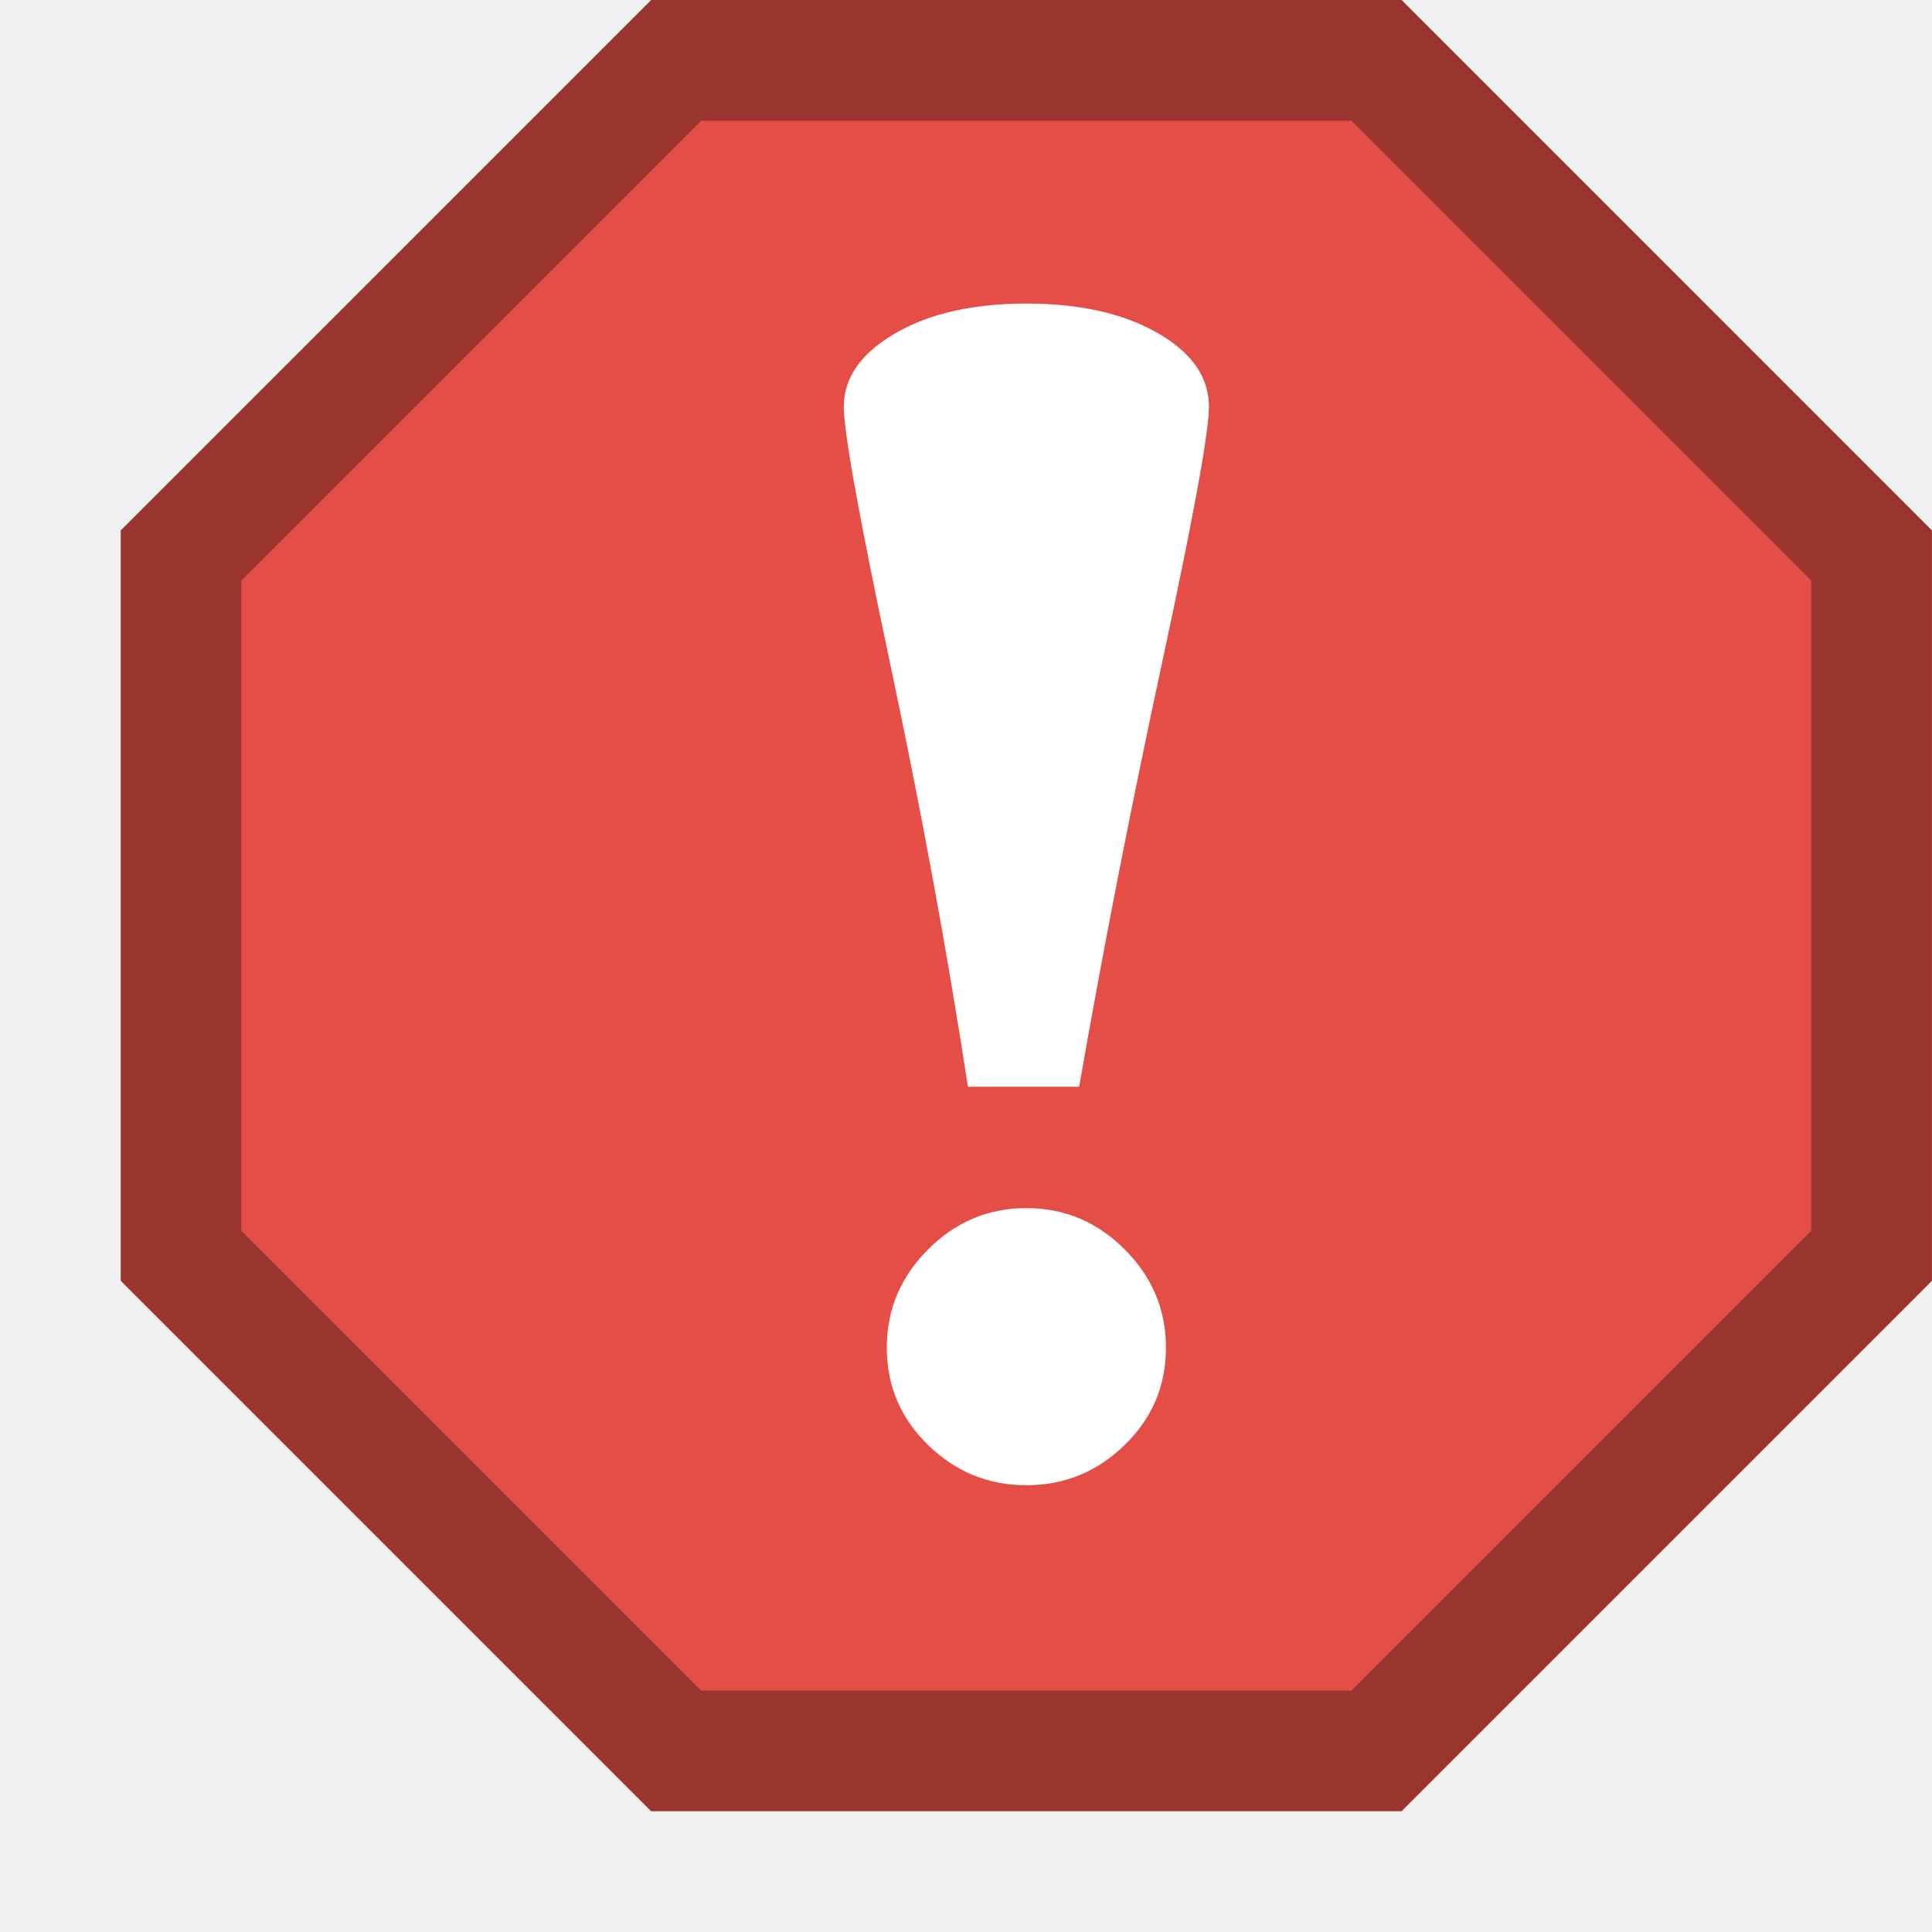
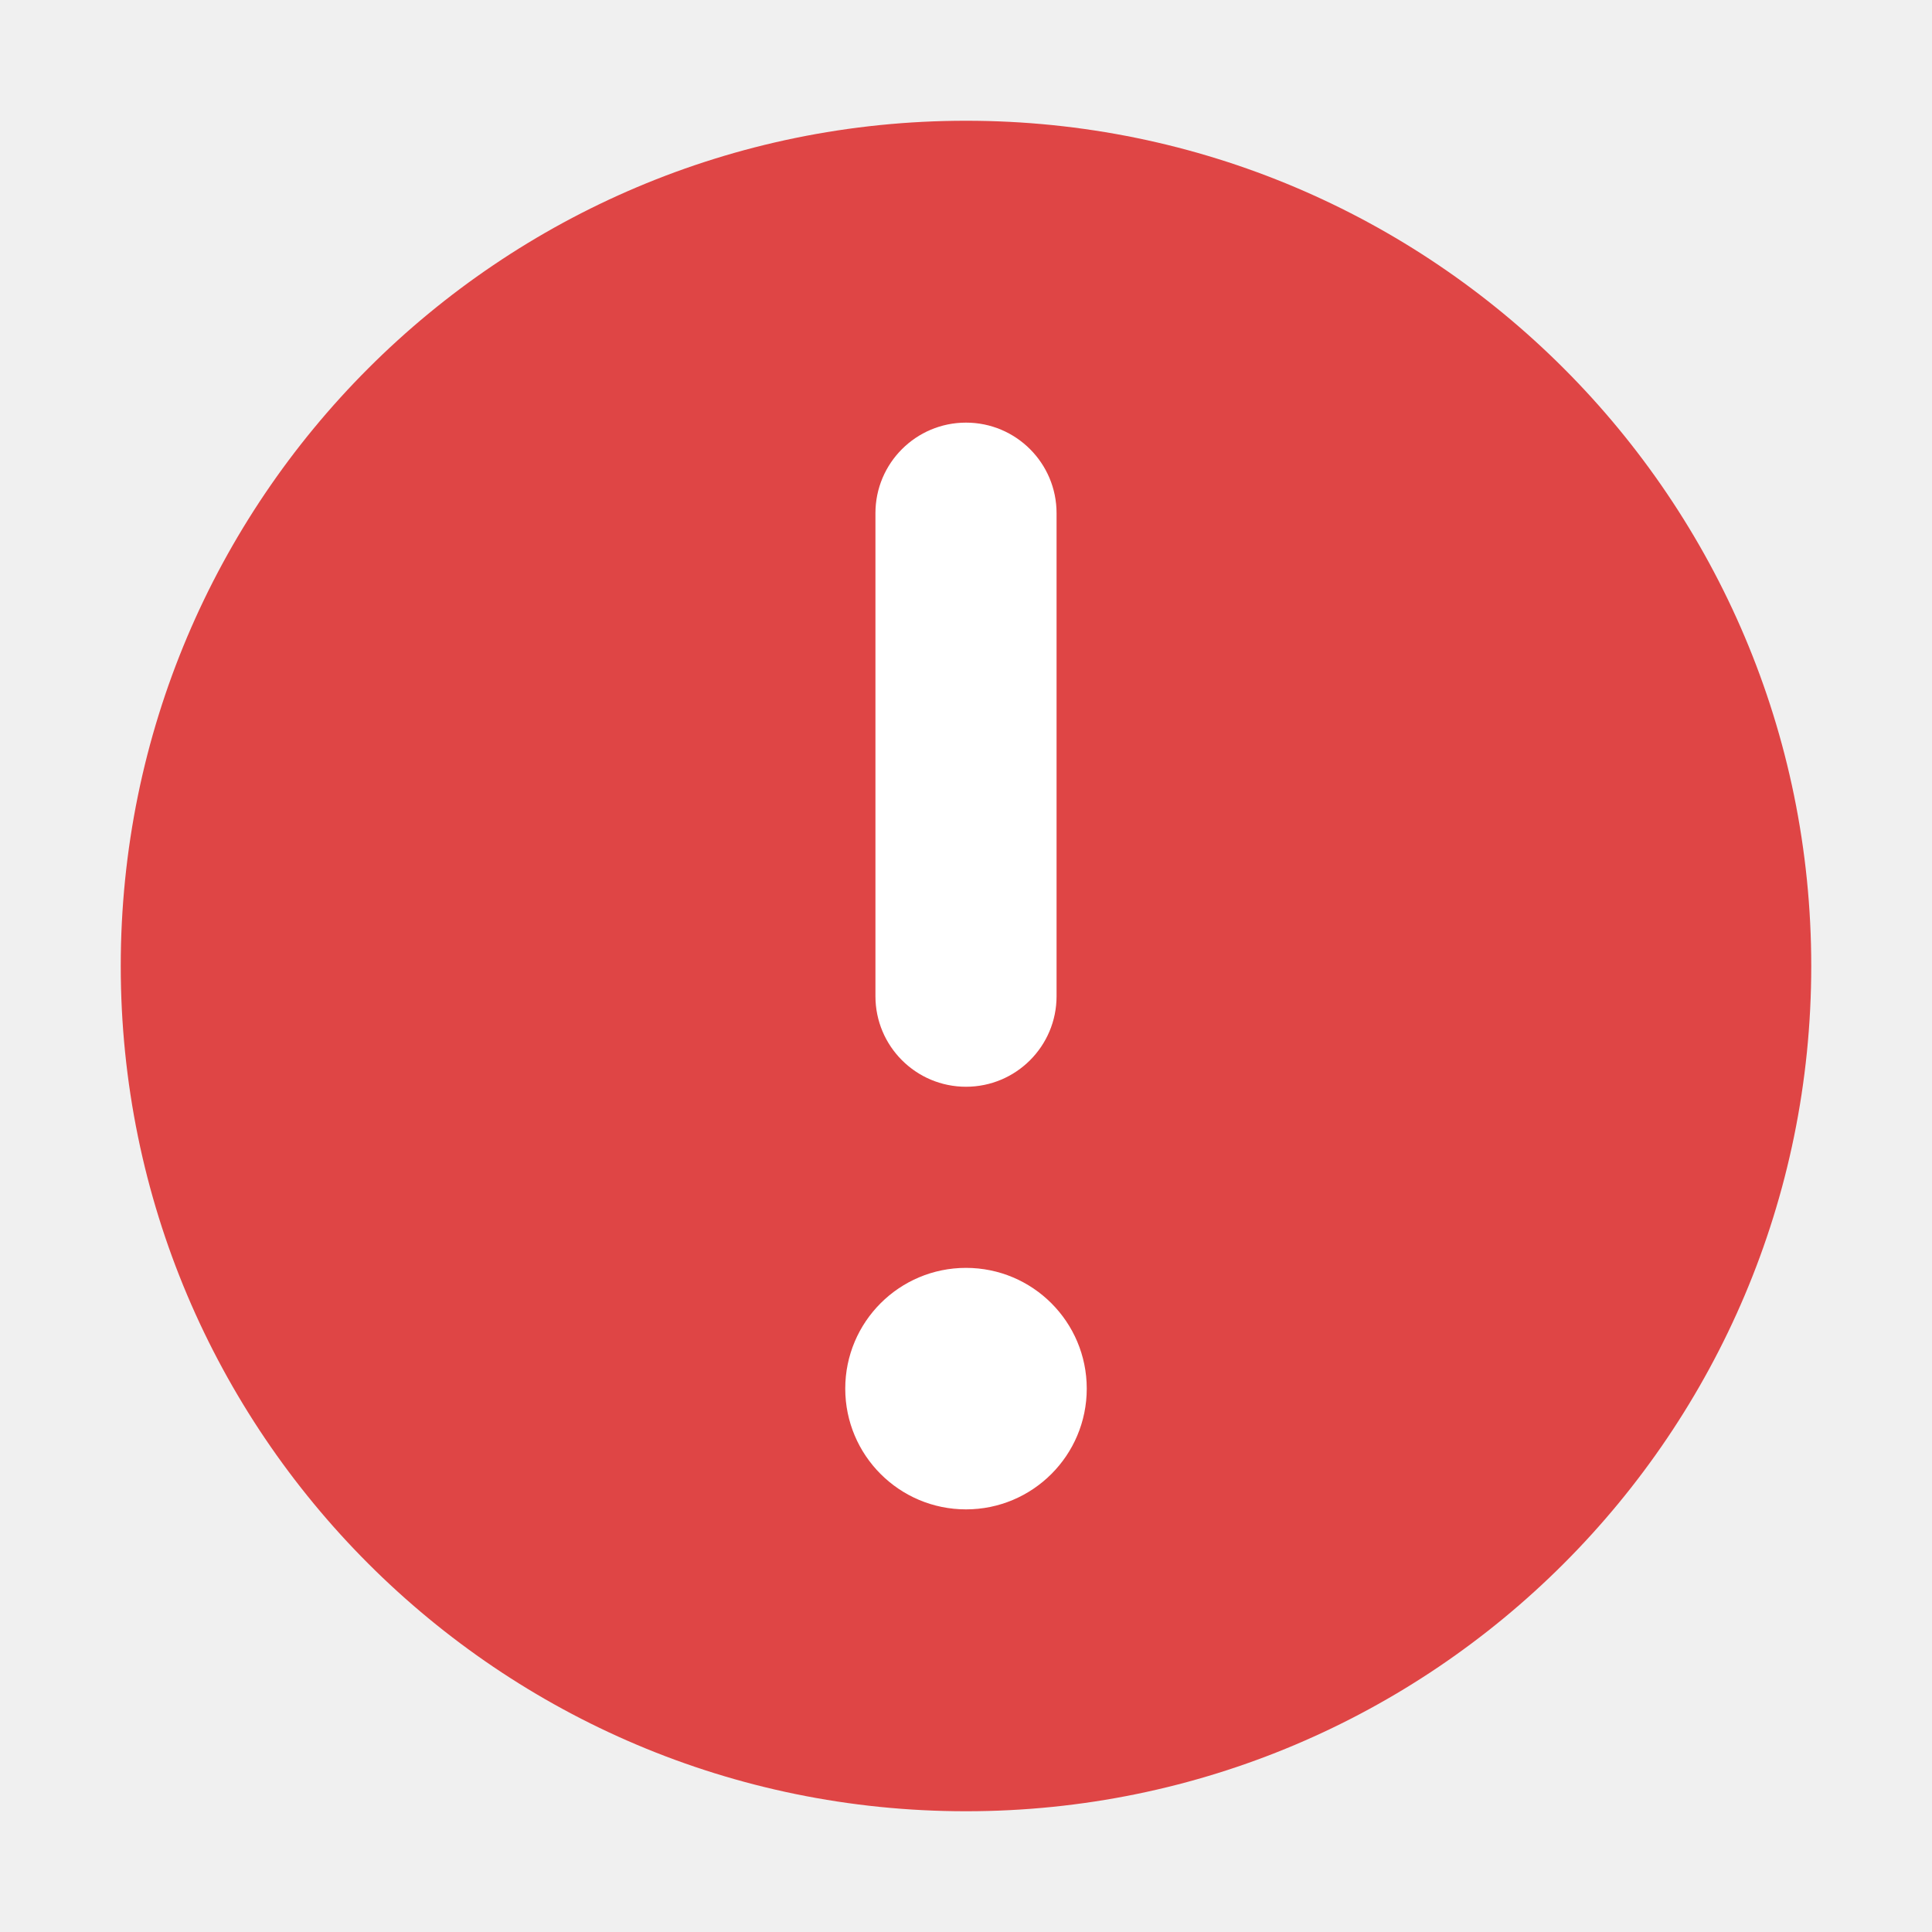
- <svg xmlns="http://www.w3.org/2000/svg" id="New_Vector" width="16" height="16" version="1.1" viewBox="0 0 16 16">
-   <defs>
-     <style>
-       .st0 {
-         fill: #fff;
-       }
- 
-       .st1 {
-         fill: #e44e46;
-       }
- 
-       .st2 {
-         opacity: .33;
-       }
-     </style>
-   </defs>
-   <g>
-     <polygon class="st1" points="11.607 0 5.393 0 1 4.393 1 10.607 5.393 15 11.607 15 16 10.607 16 4.393 11.607 0" />
-     <g class="st2">
-       <path d="M11.192,1l3.808,3.808v5.385l-3.808,3.808h-5.385l-3.808-3.808v-5.385l3.808-3.808h5.385M11.607,0h-6.213L1,4.393v6.213l4.393,4.393h6.213l4.393-4.393v-6.213L11.607,0h0Z" />
-     </g>
-   </g>
-   <g>
-     <path class="st0" d="M9.656,11.161c0,.315-.114.584-.342.806s-.499.333-.814.333-.586-.111-.814-.333-.342-.491-.342-.806.114-.586.342-.814.499-.342.814-.342.586.114.814.342.342.499.342.814Z" />
-     <path class="st0" d="M10.012,3.369c0,.211-.13.921-.39,2.128s-.488,2.375-.685,3.503h-.921c-.173-1.127-.388-2.295-.644-3.503s-.384-1.917-.384-2.128c0-.241.142-.443.425-.608s.646-.247,1.087-.247.803.081,1.087.244.425.366.425.611Z" />
-   </g>
+ <svg xmlns="http://www.w3.org/2000/svg" width="16" height="16" viewBox="0 0 16 16">
+   <circle cx="8" cy="8" r="7" fill="#df4545" />
+   <rect x="7.25" y="3.5" width="1.5" height="5.5" rx="0.75" fill="#fff" />
+   <circle cx="8" cy="11.5" r="1" fill="#fff" />
</svg>
